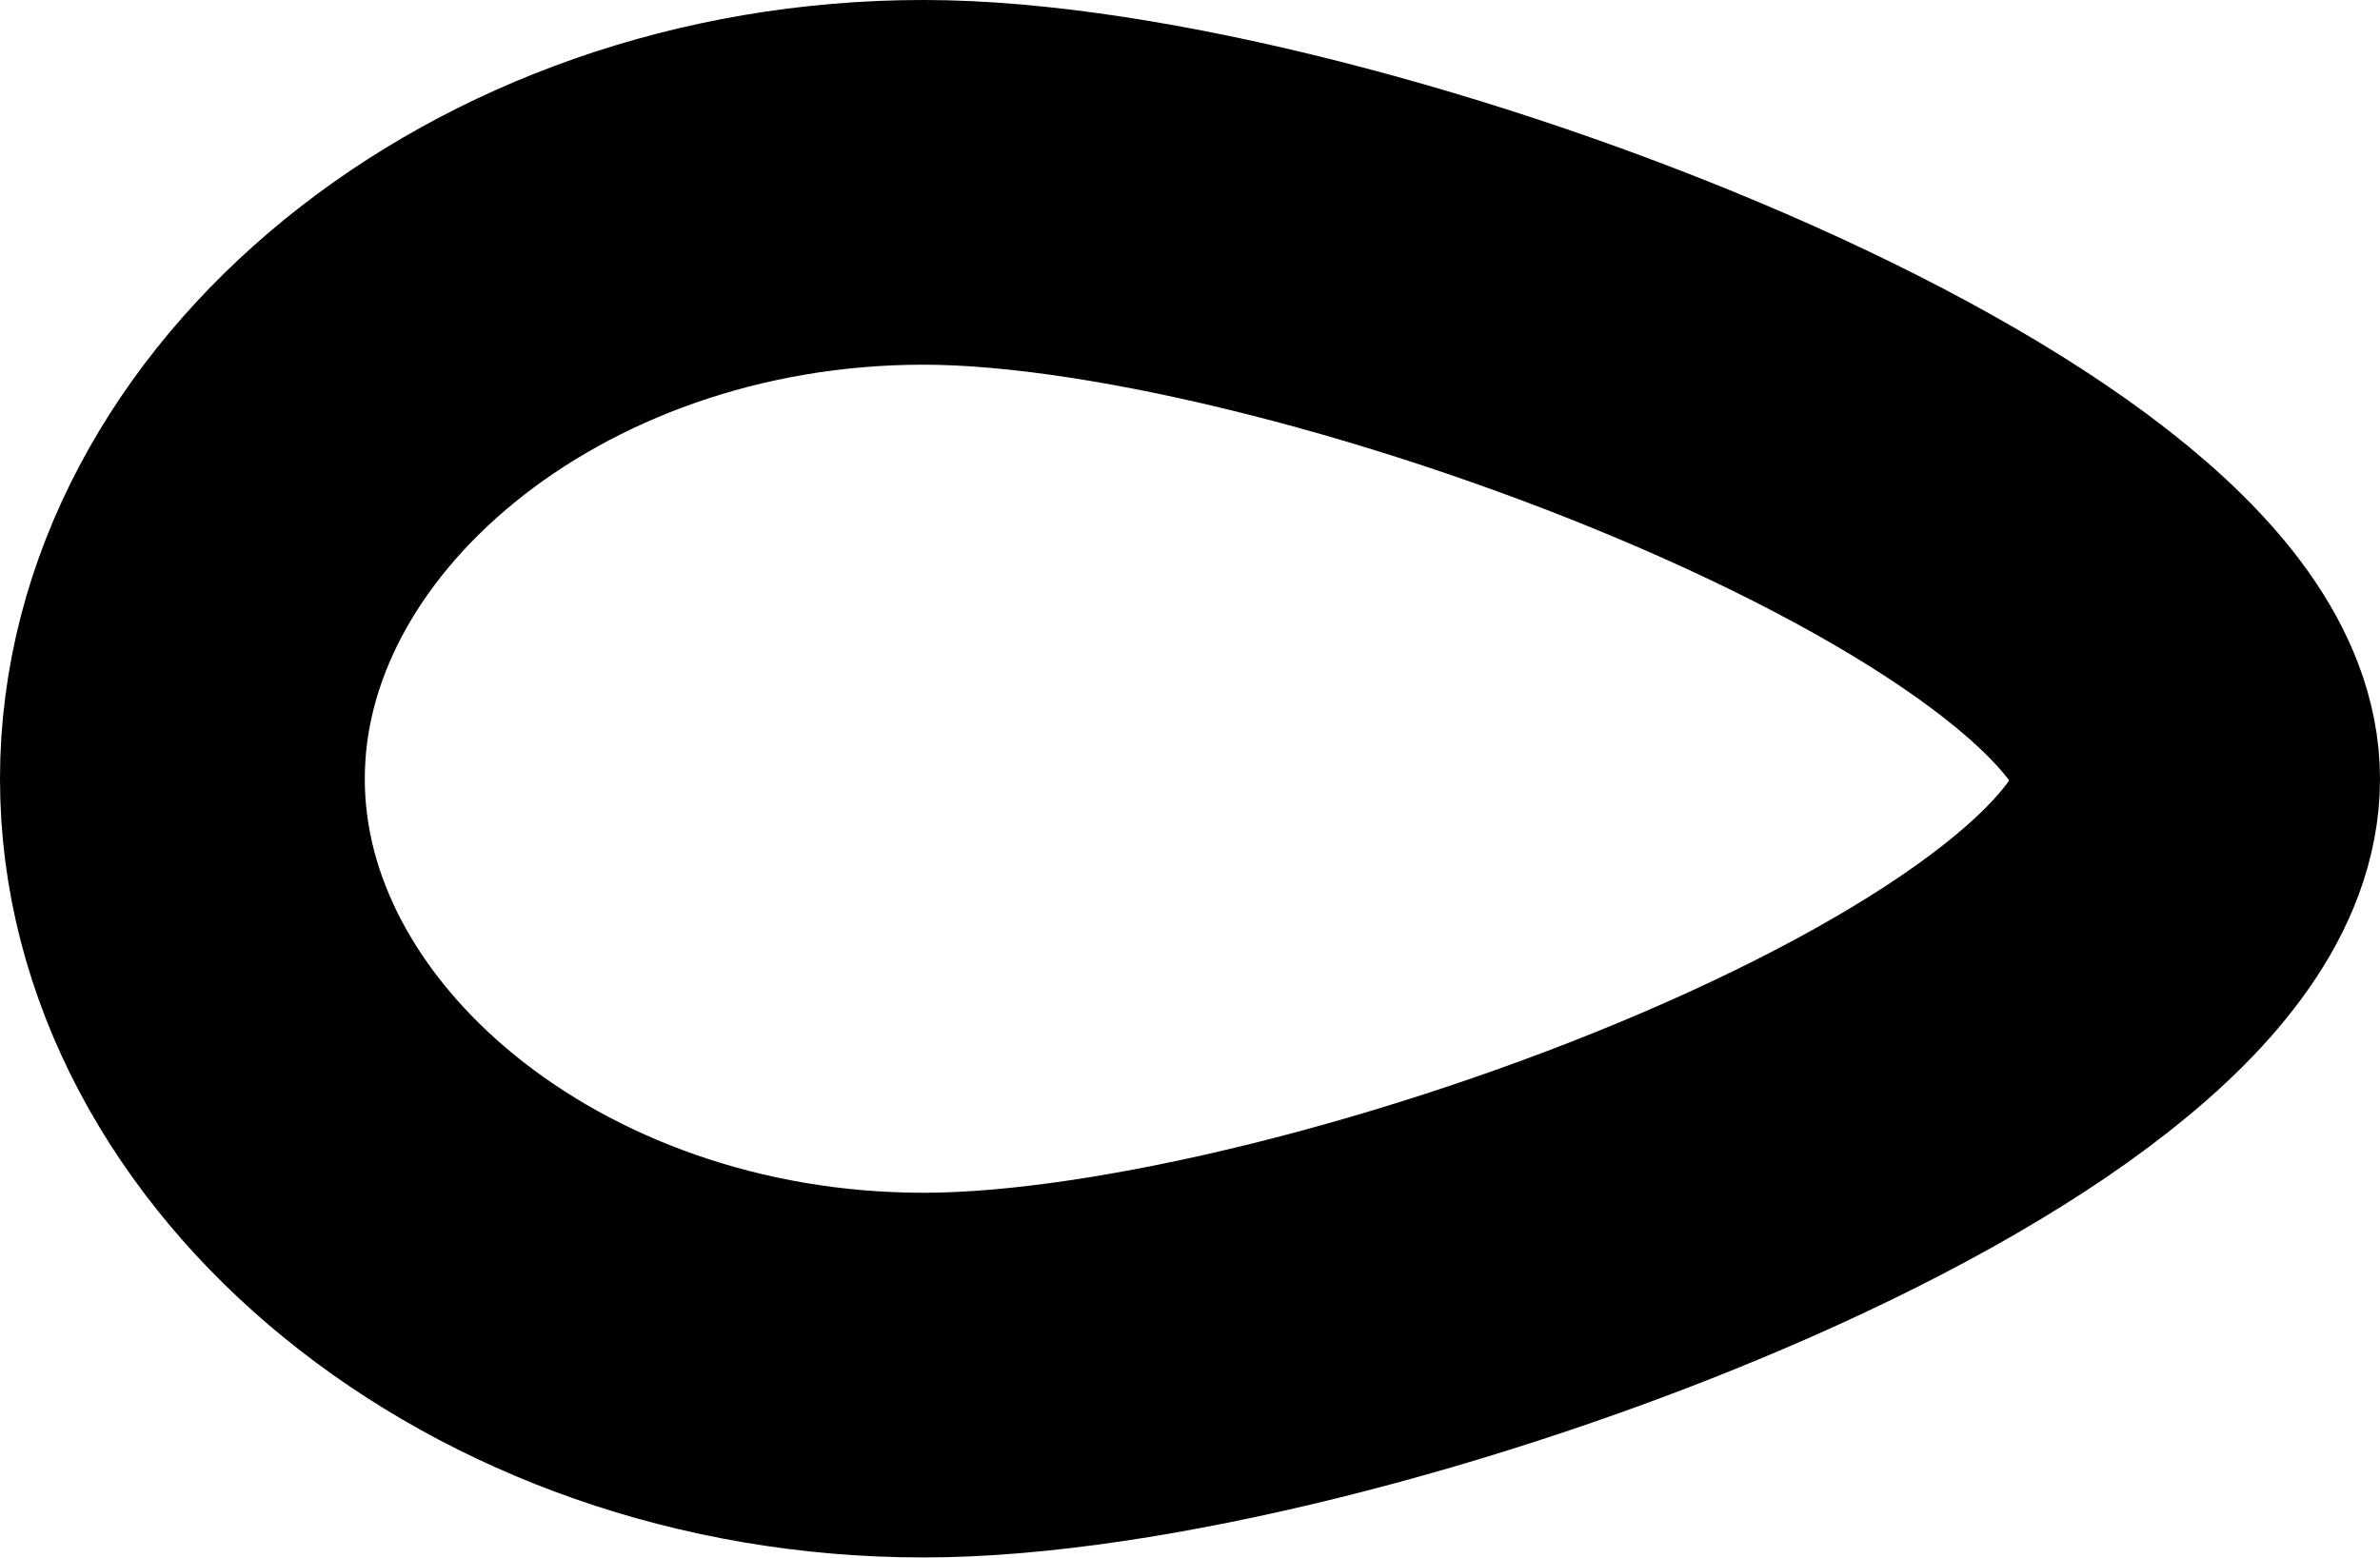
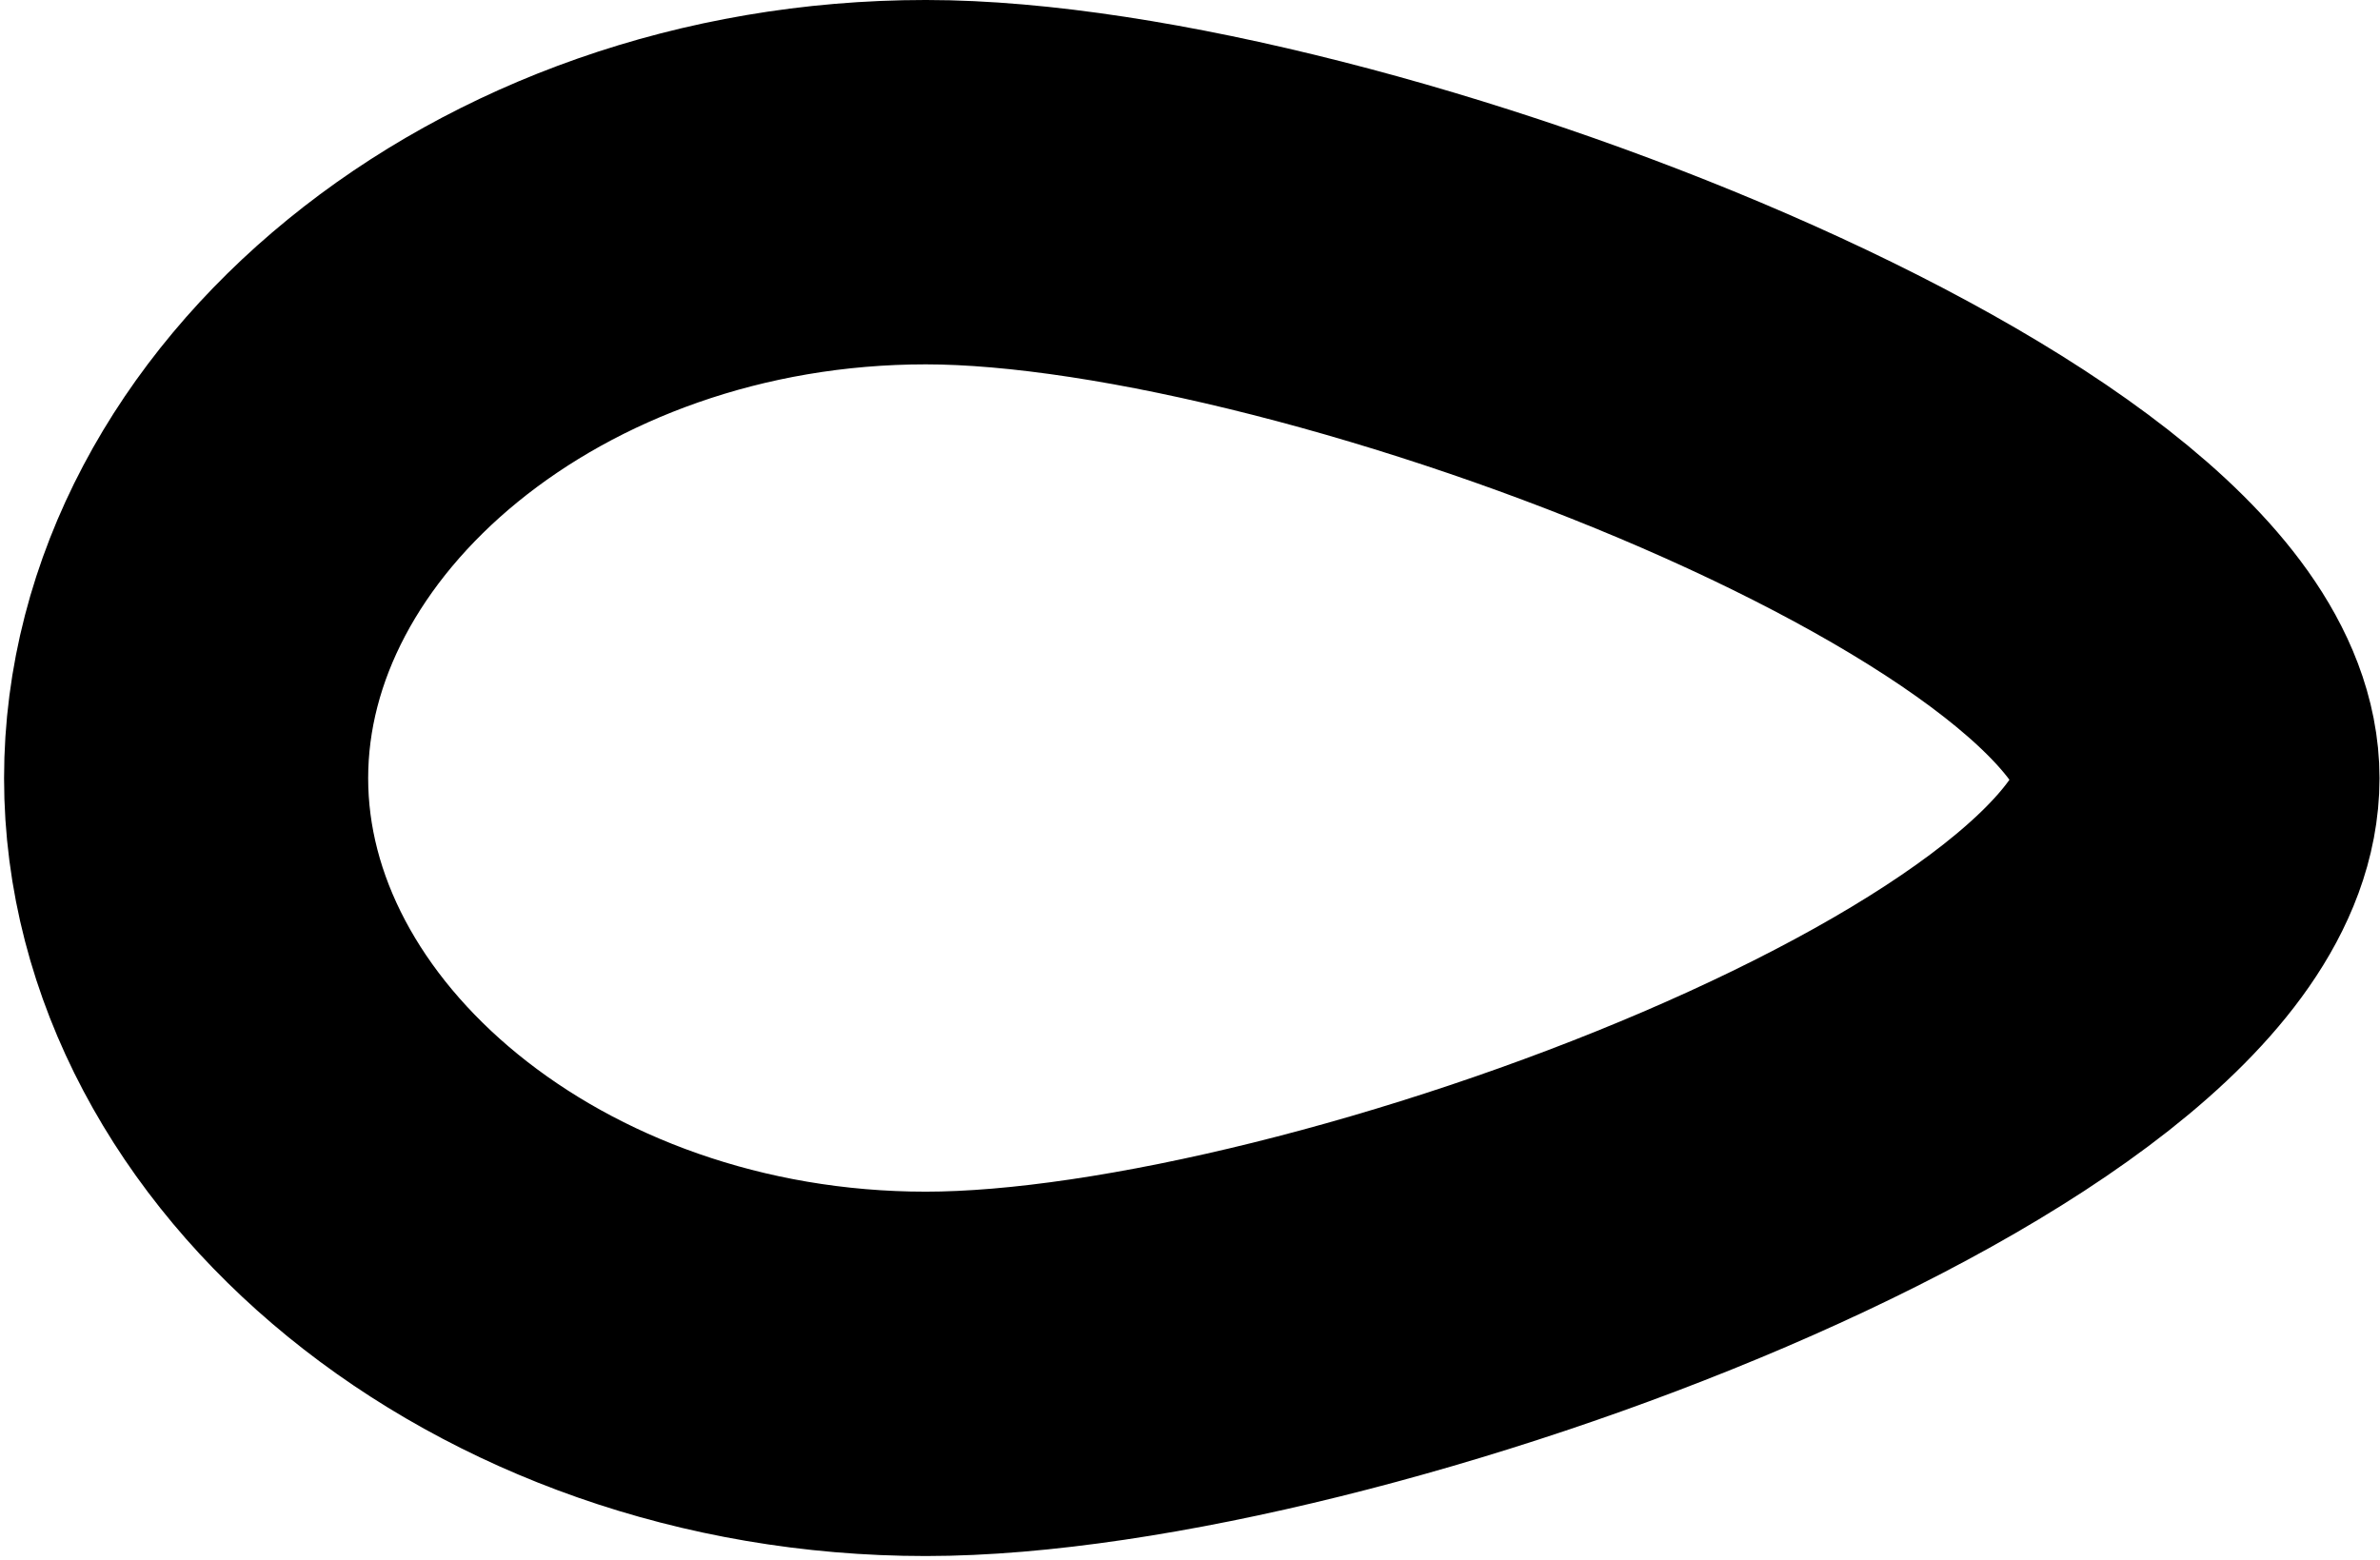
- <svg xmlns="http://www.w3.org/2000/svg" width="78.294mm" height="51.249mm" viewBox="0 0 78.294 51.249" version="1.1" id="svg1">
-   <defs id="defs1">
-     <clipPath clipPathUnits="userSpaceOnUse" id="clipPath84-8-3">
-       <path d="M 0,792 H 1224 V 0 H 0 Z" transform="translate(-927.4291,-494.0498)" id="path84-0-6" />
-     </clipPath>
-   </defs>
-   <g id="layer1" transform="translate(-93.00802,-82.9618)">
-     <path id="path83" d="m 0,0 c 0,-0.995 0.675,-1.802 1.451,-1.802 0.775,0 1.45,0.807 1.45,1.802 0,0.995 -0.78,3.098 -1.45,3.098 C 0.807,3.098 0,0.995 0,0" style="fill:none;fill-opacity:1;fill-rule:evenodd;stroke:#000000;stroke-width:0.887;stroke-dasharray:none;stroke-opacity:1" transform="matrix(0,13.52935,13.52935,0,123.3879,88.9618)" clip-path="url(#clipPath84-8-3)" />
+ <svg xmlns="http://www.w3.org/2000/svg" width="296px" height="194px" viewBox="0 0 222 146" version="1.1">
+   <g id="surface1">
+     <path style="fill:none;stroke-width:0.887;stroke-linecap:butt;stroke-linejoin:miter;stroke:rgb(0%,0%,0%);stroke-opacity:1;stroke-miterlimit:4;" d="M 0 0 C 0 -0.995 0.675 -1.802 1.451 -1.802 C 2.226 -1.802 2.901 -0.995 2.901 0 C 2.901 0.995 2.121 3.098 1.451 3.098 C 0.807 3.098 0 0.995 0 0 " transform="matrix(0,38.45628,38.42015,0,86.27168,17.0546)" />
  </g>
</svg>
